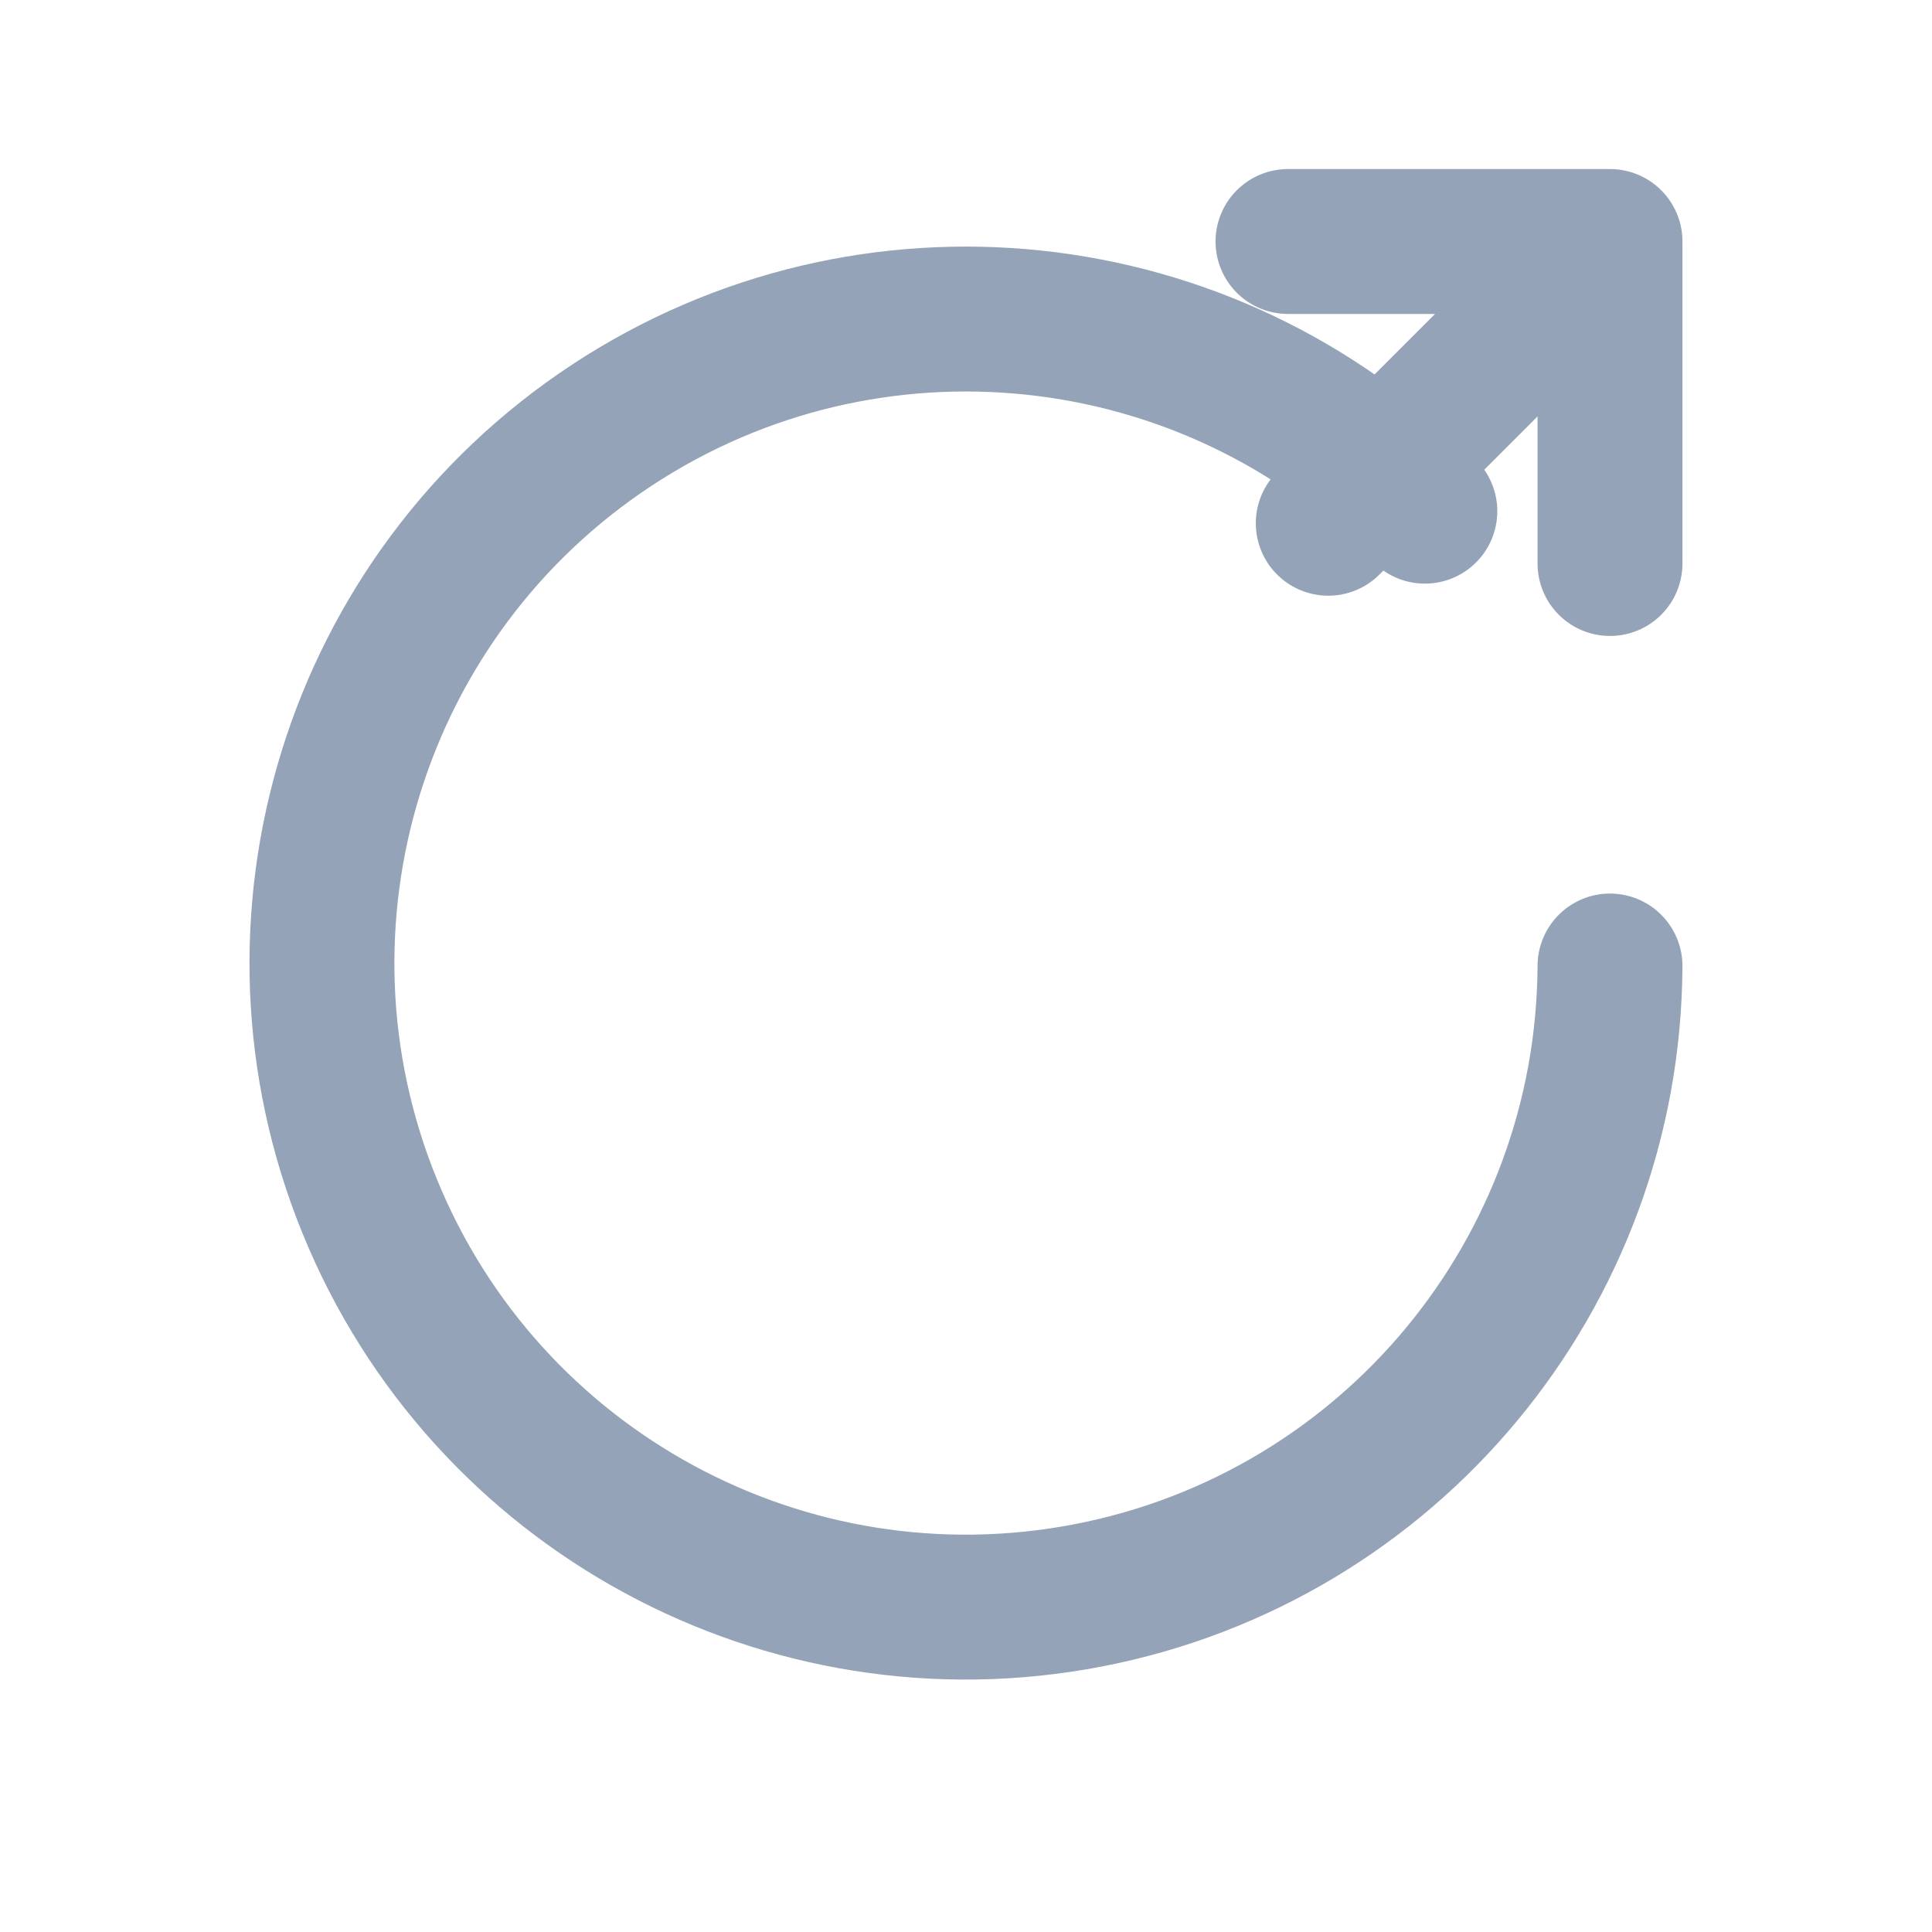
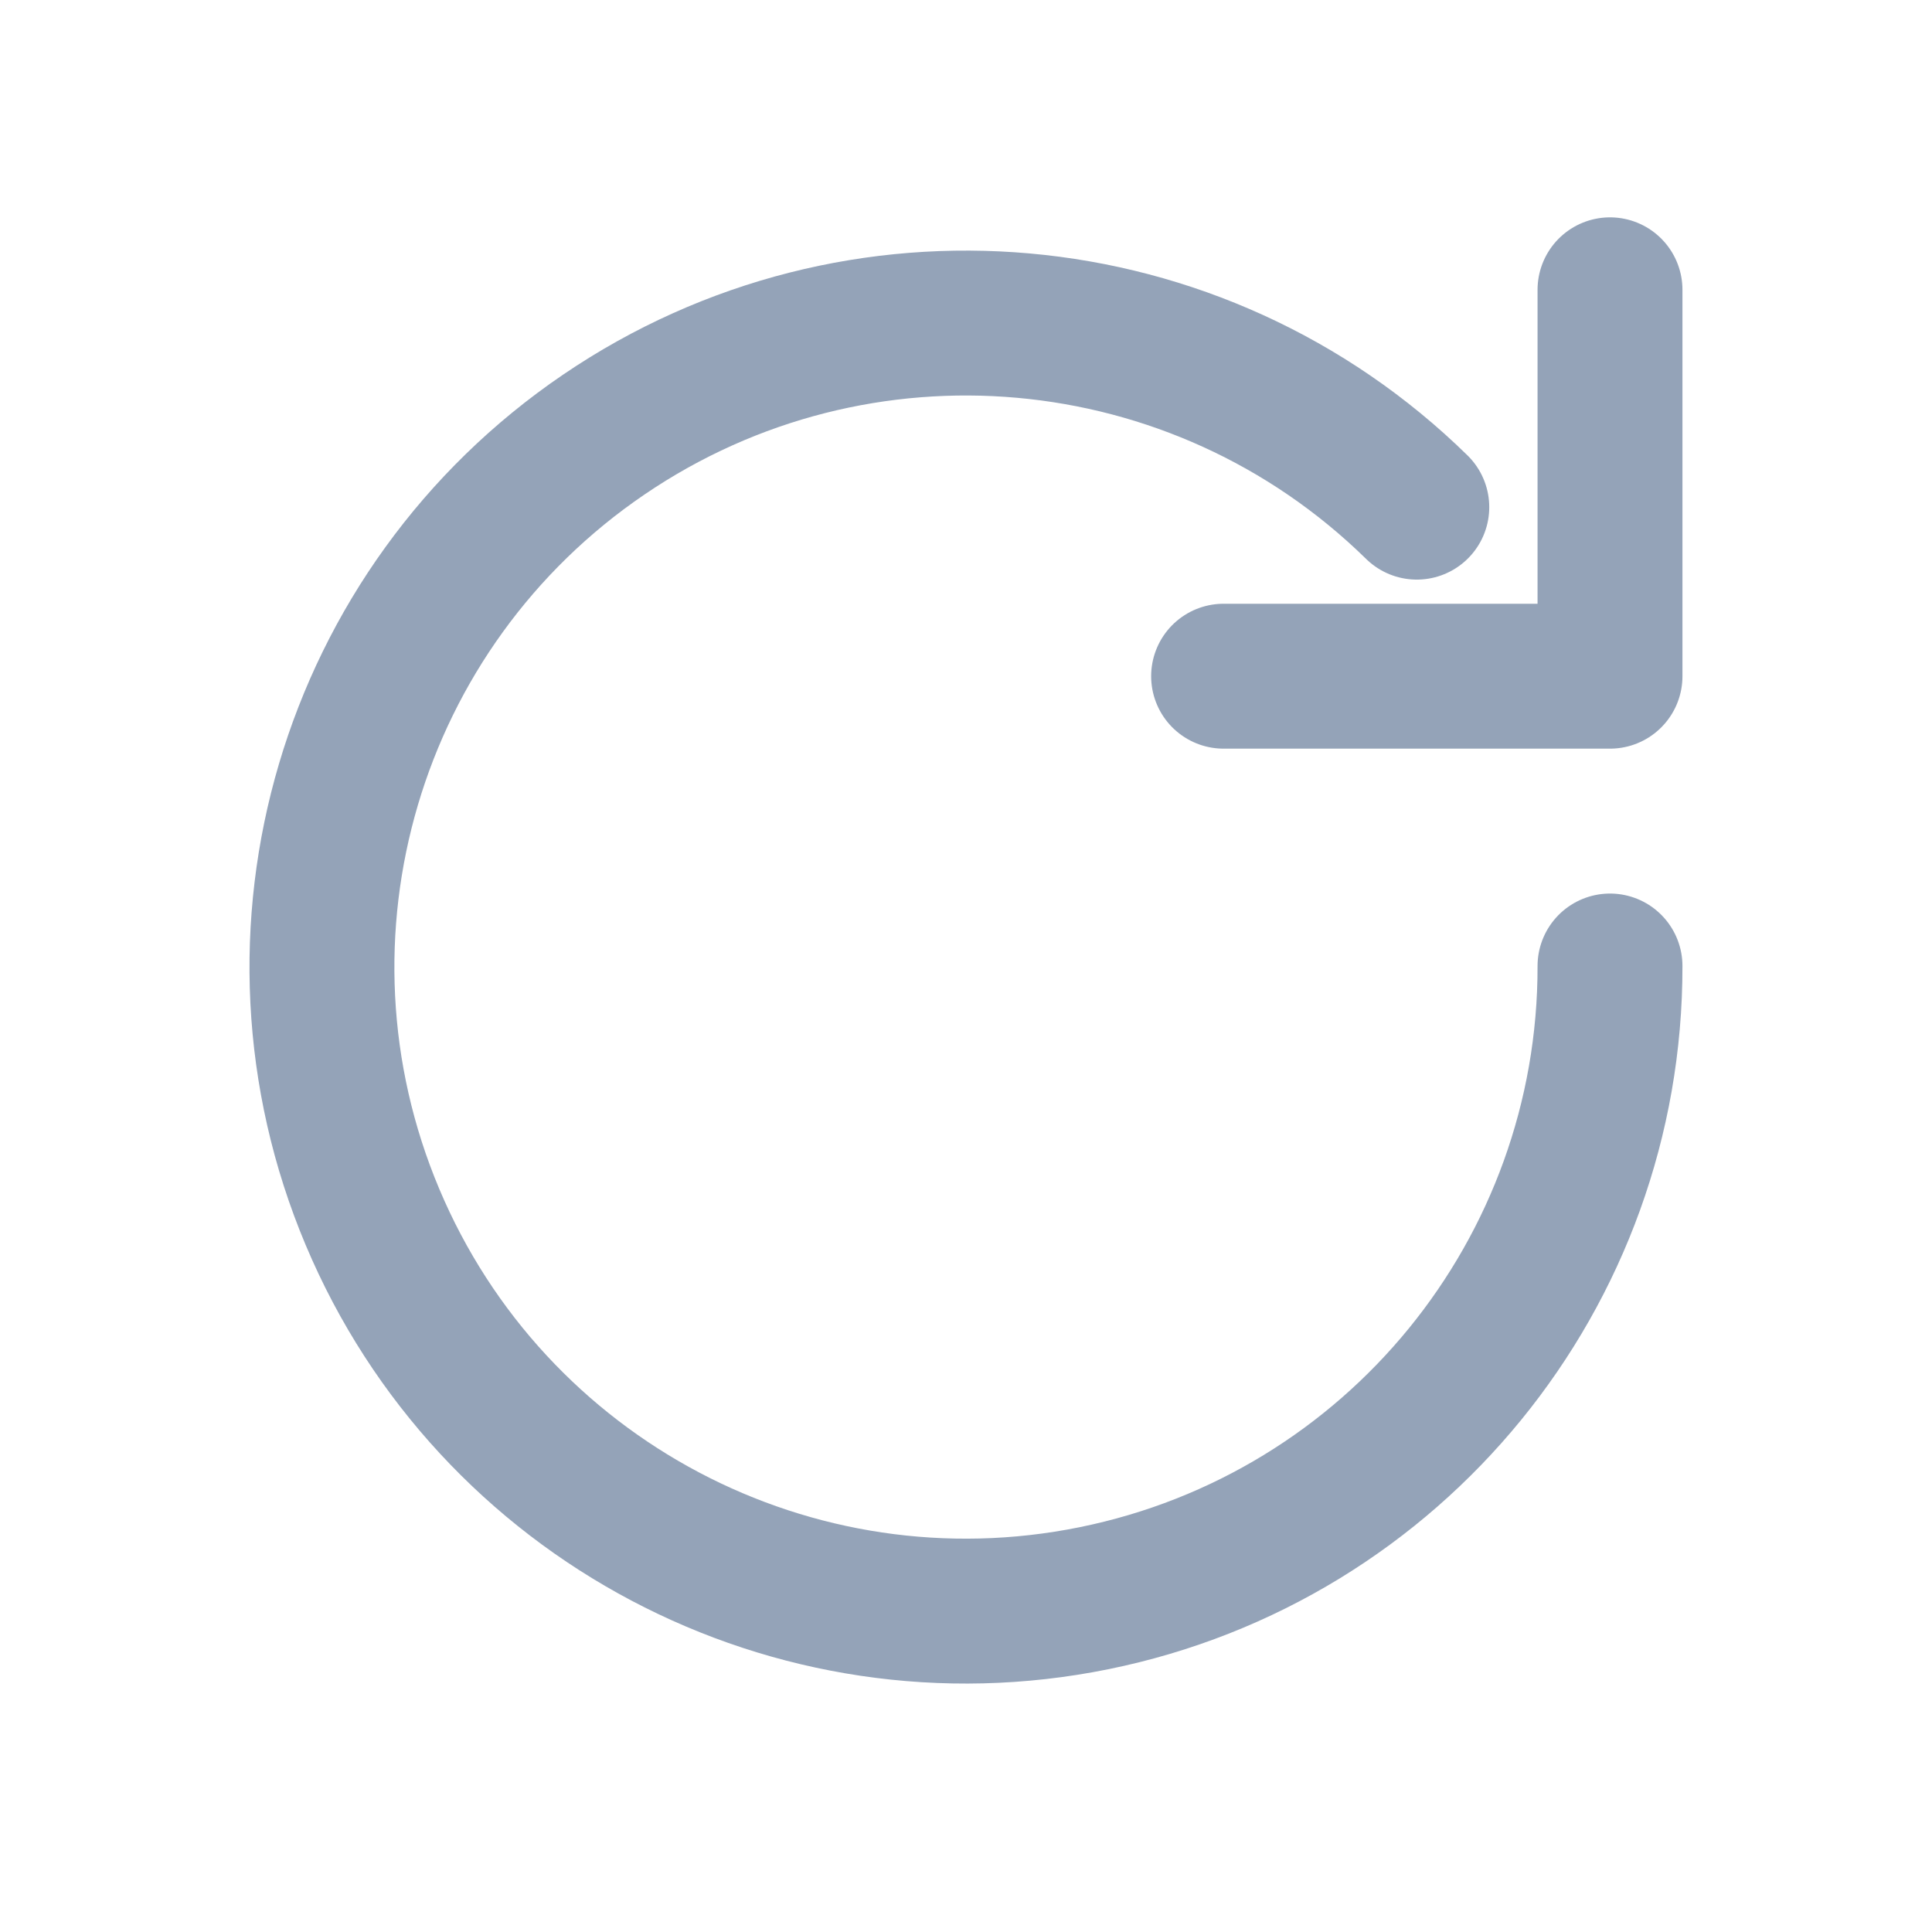
<svg xmlns="http://www.w3.org/2000/svg" width="24" height="24" viewBox="0 0 24 24" fill="none">
-   <path d="M20 7V3M20 3H16M20 3L16.5 6.5" stroke="#94A3B8" stroke-width="1.8" stroke-linecap="round" stroke-linejoin="round" />
-   <path d="M20 12A8 8 0 1 1 17.7 6.35" stroke="#94A3B8" stroke-width="1.8" stroke-linecap="round" stroke-linejoin="round" />
+   <g fill="none" stroke="#94A3B8" stroke-width="1.8" stroke-linecap="round" stroke-linejoin="round">
+     <path d="M20 12a8 8 0 1 1-2.4-5.7" />
+     <path d="M20 3.6V8.4h-4.8" />
+   </g>
</svg>
